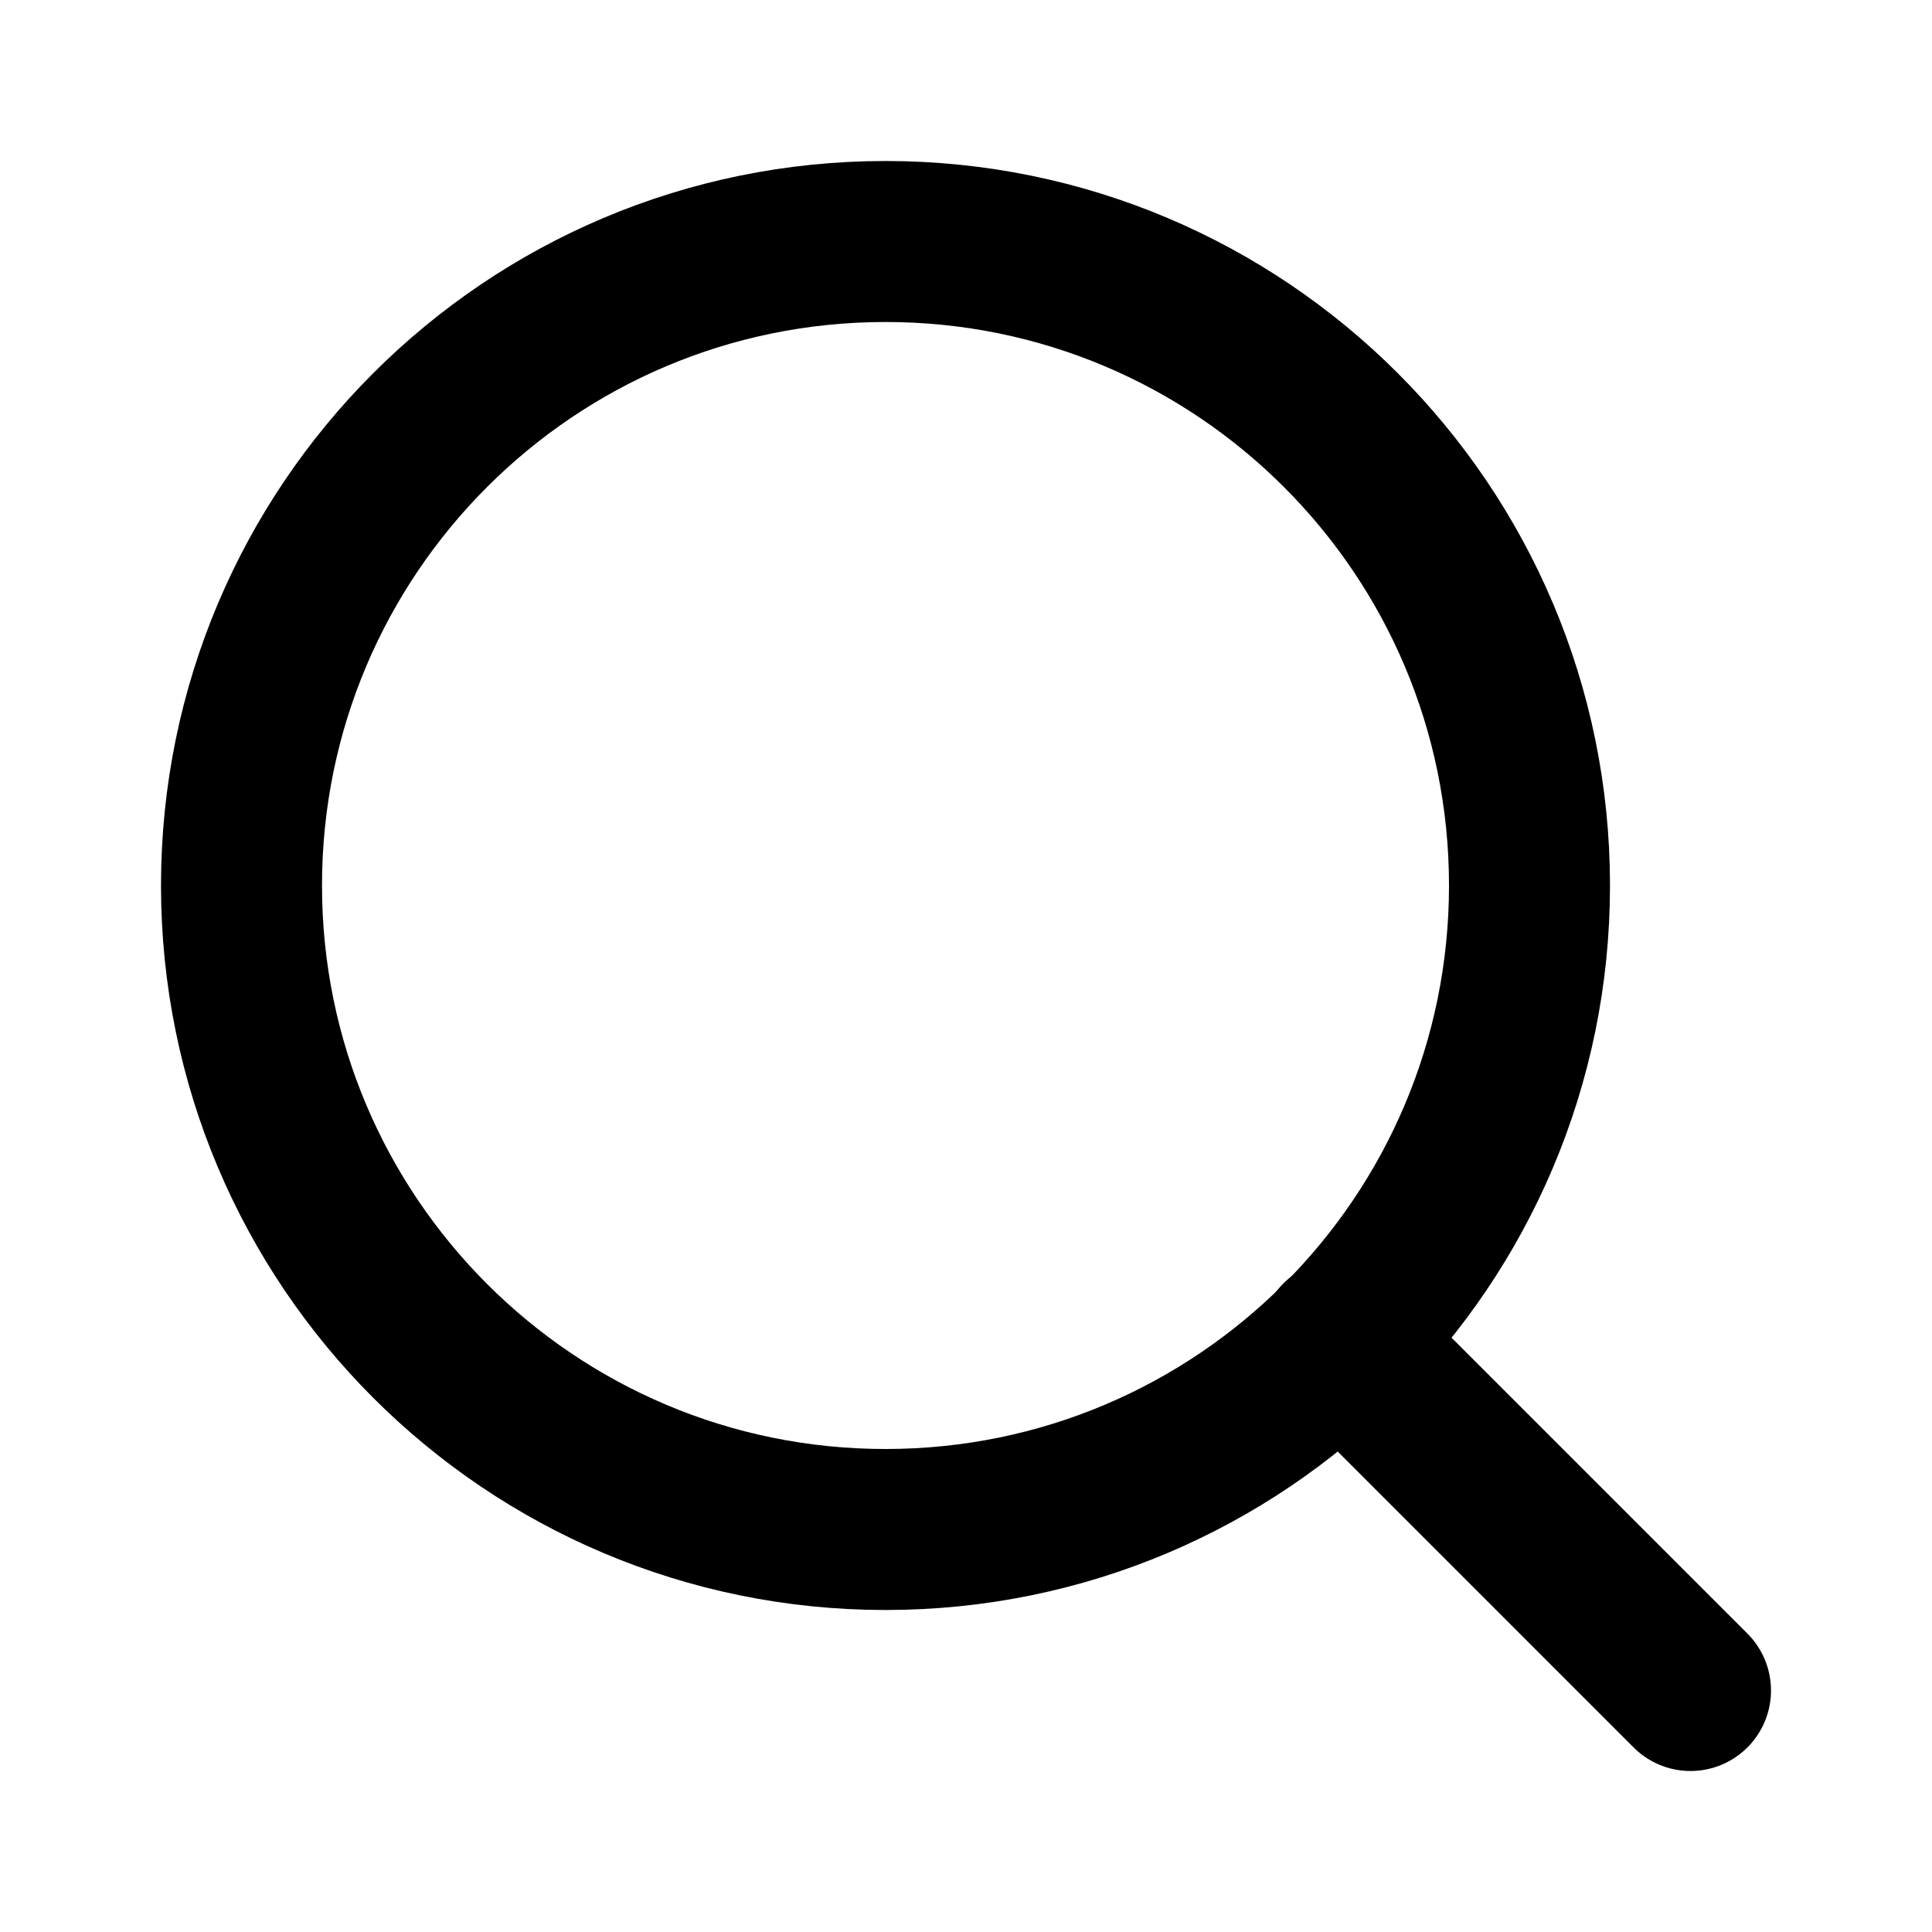
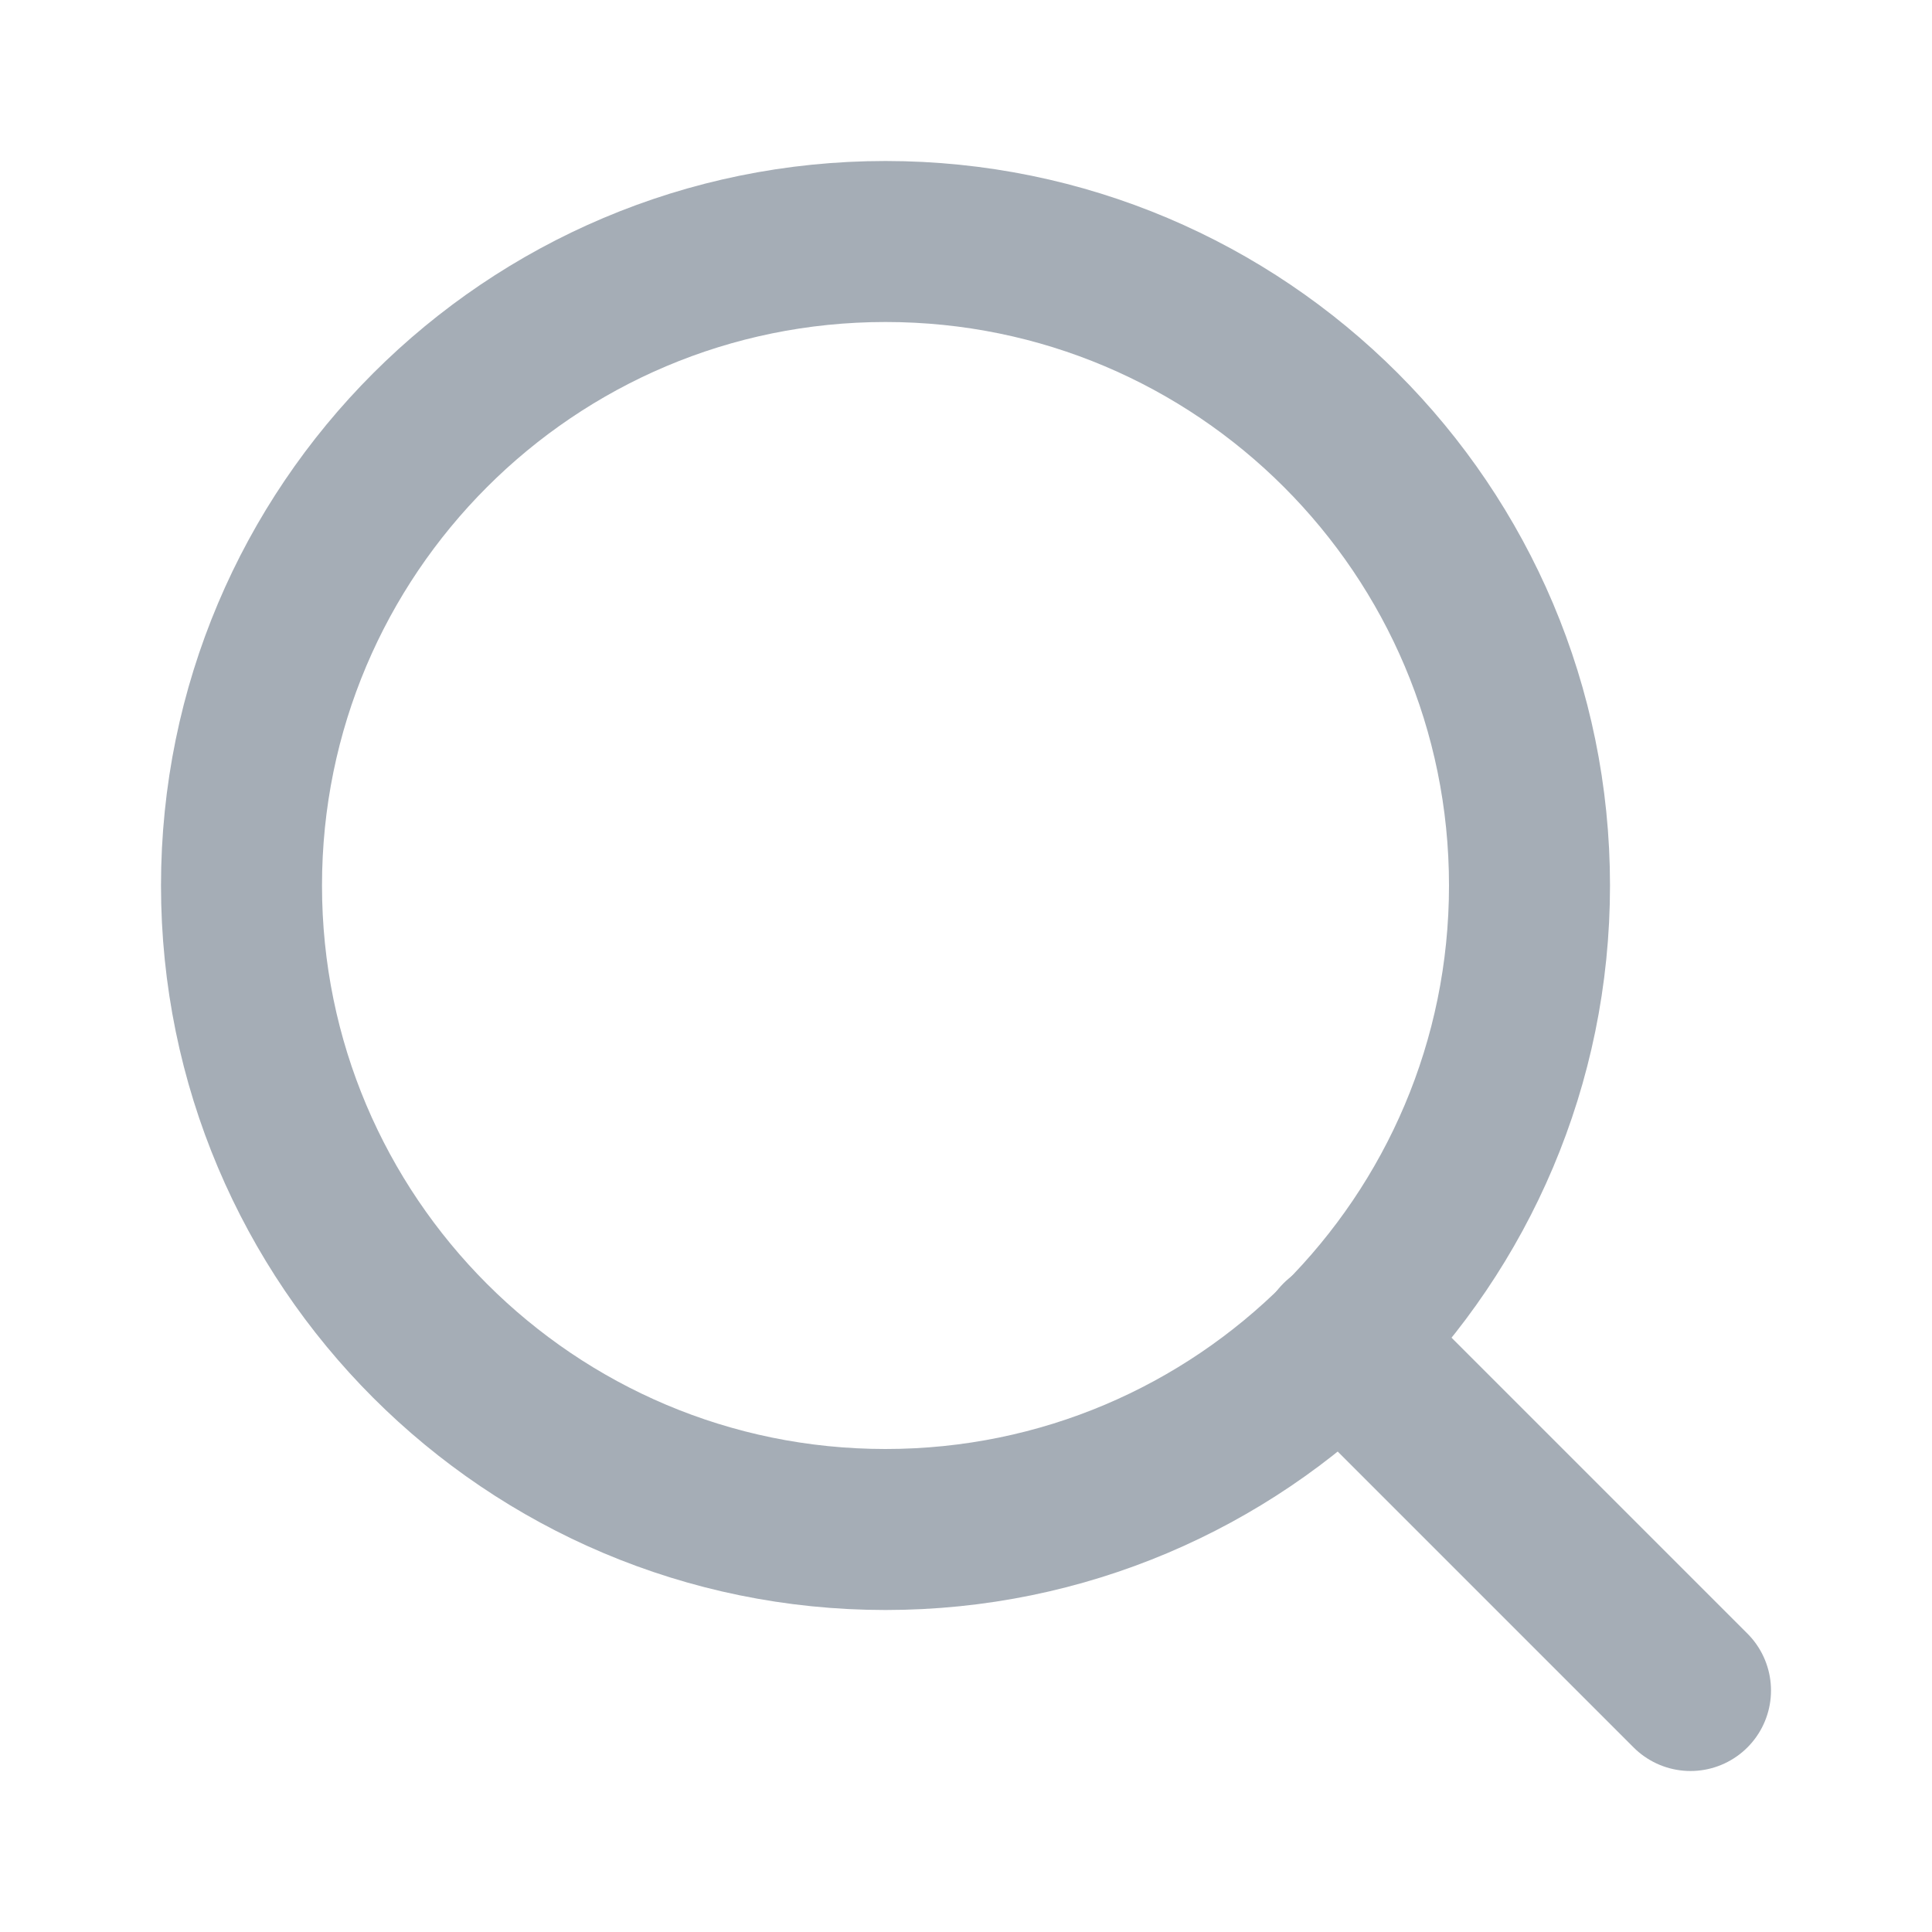
- <svg xmlns="http://www.w3.org/2000/svg" width="20" height="20" viewBox="0 0 24 24" fill="none" stroke="currentColor" stroke-width="2" stroke-linecap="round" stroke-linejoin="round" class="feather feather-search">
-   <circle cx="11" cy="11" r="8" />
-   <line x1="21" y1="21" x2="16.65" y2="16.65" />
+ <svg xmlns="http://www.w3.org/2000/svg" width="20" height="20" viewBox="0 0 24 24" fill="none" stroke="currentColor" stroke-width="2" stroke-linecap="round" stroke-linejoin="round" class="feather feather-search" version="1.1" id="svg6">
+   <defs id="defs10" />
+   <circle cx="11" cy="11" r="8" id="circle2" style="stroke:#a5adb6;stroke-opacity:1;fill:none;fill-opacity:1" />
+   <line x1="21" y1="21" x2="16.65" y2="16.65" id="line4" style="stroke:#a5adb6;stroke-opacity:1" />
</svg>
